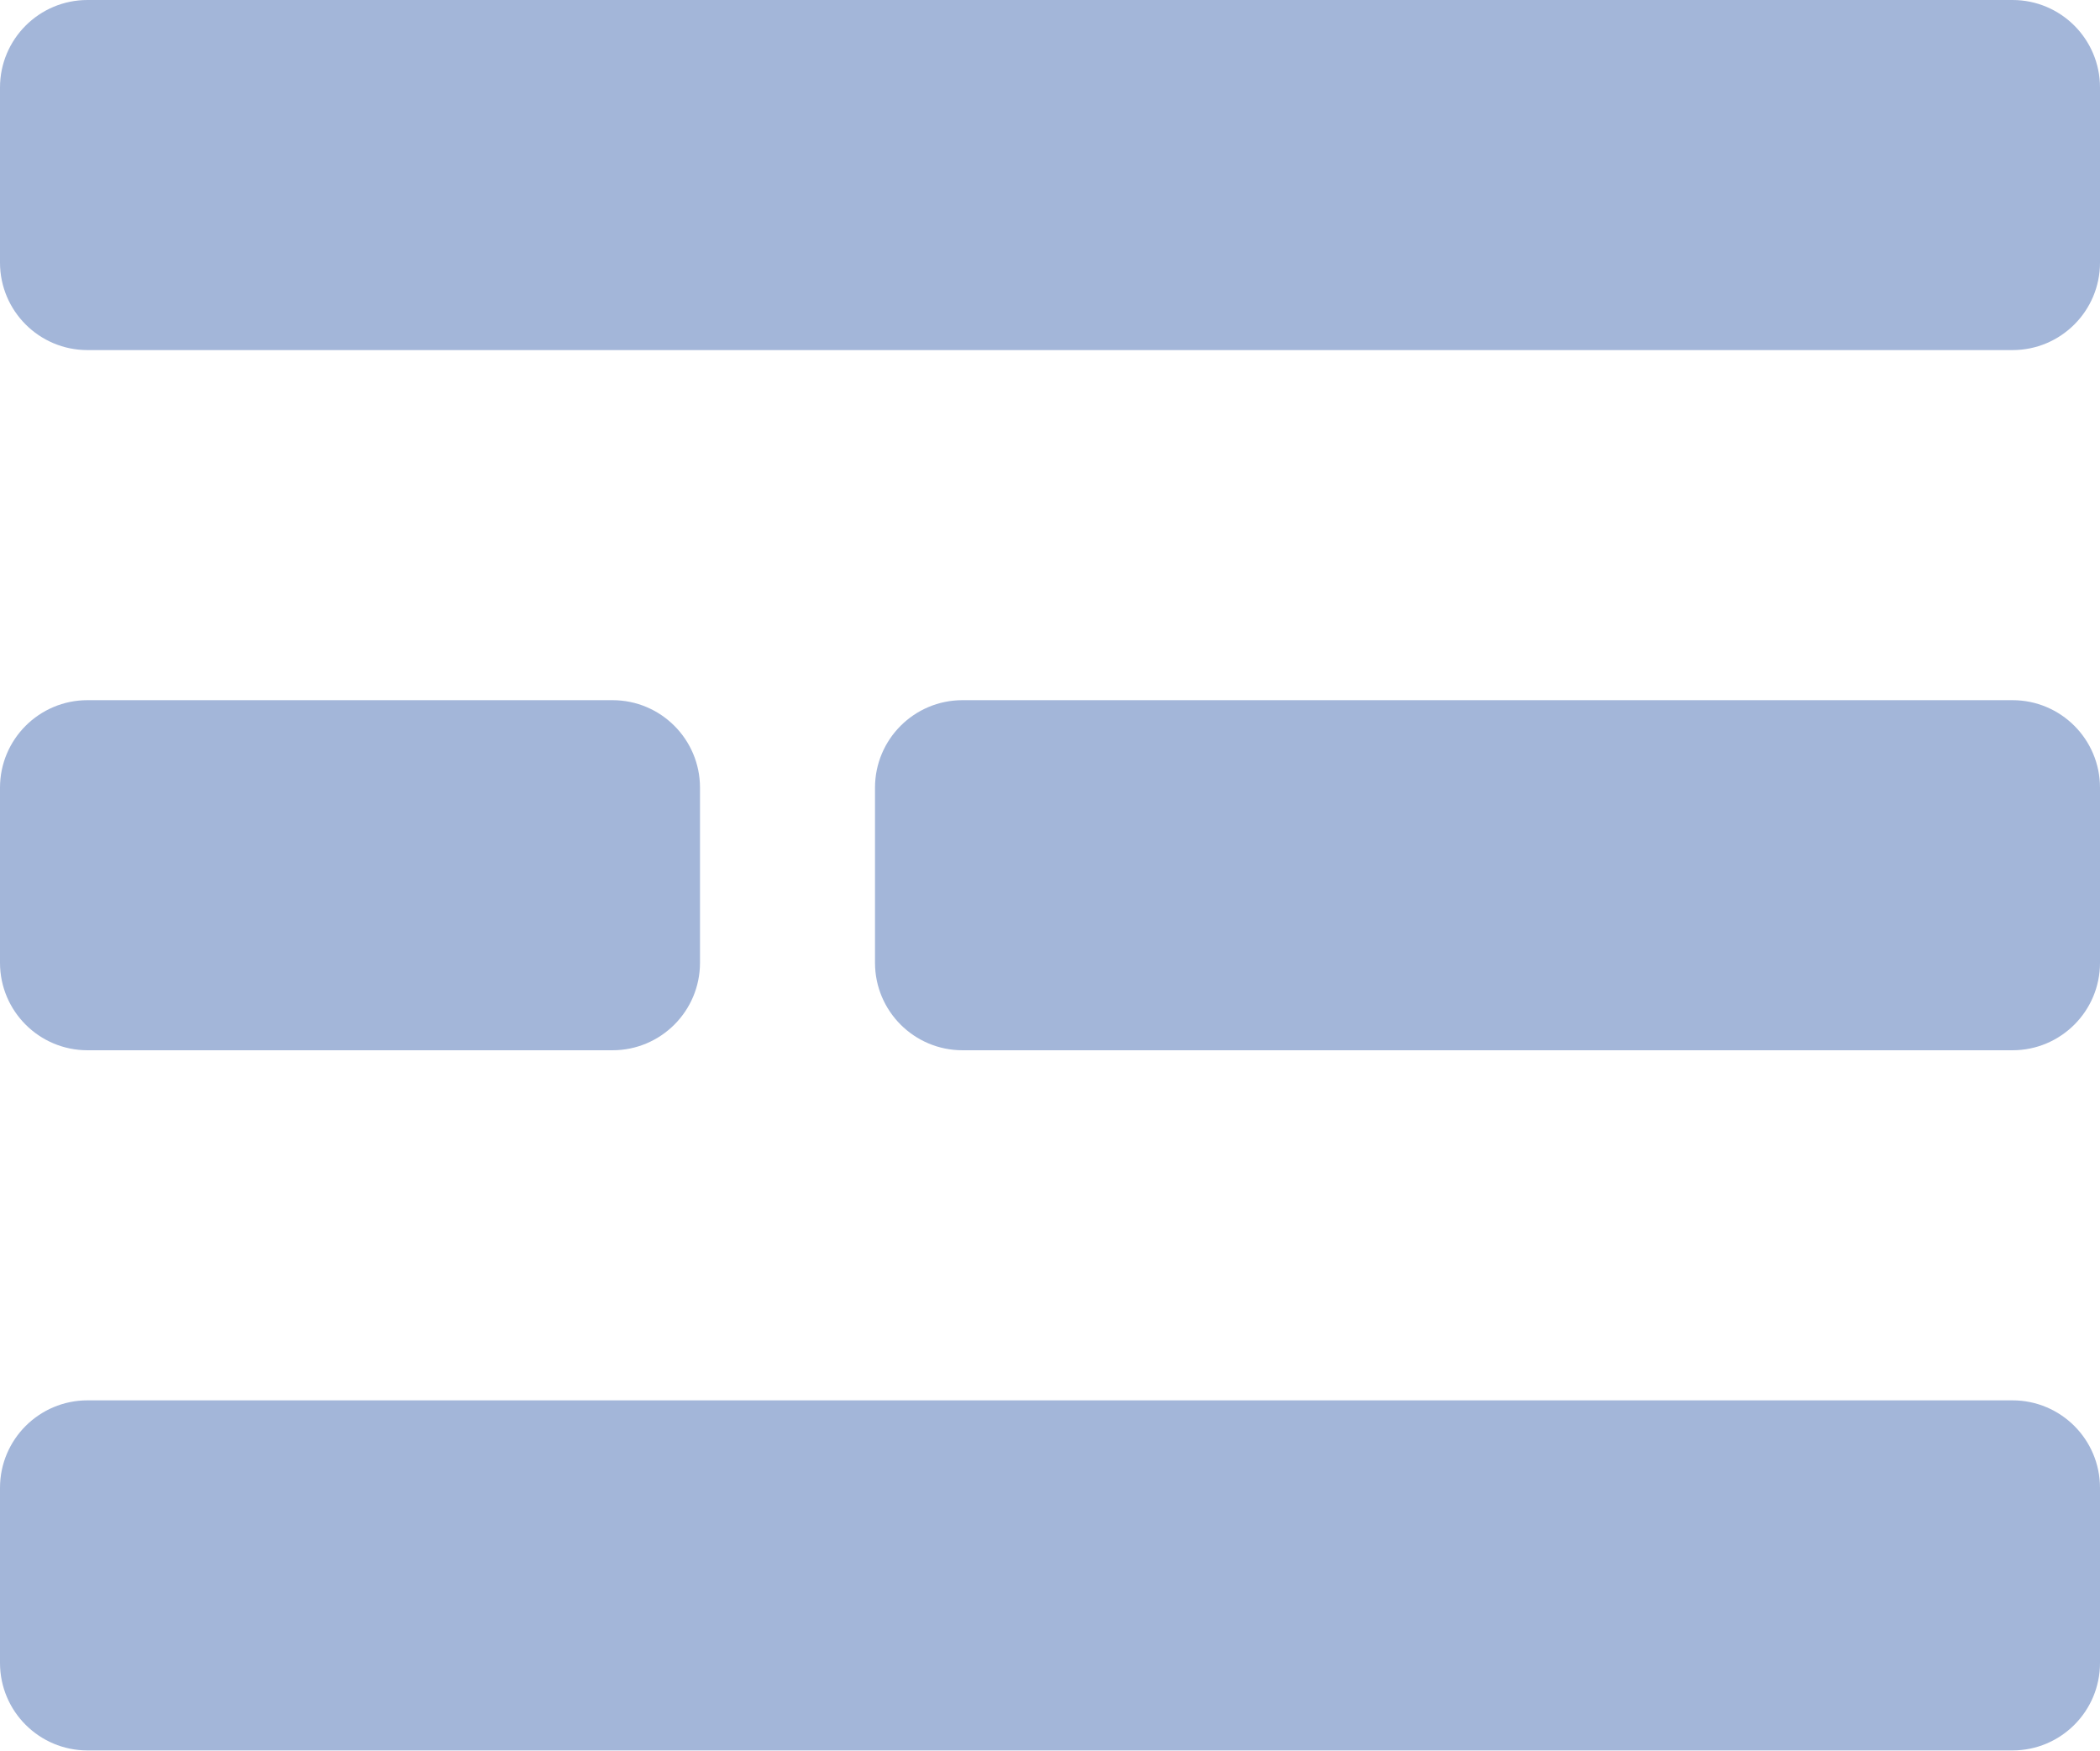
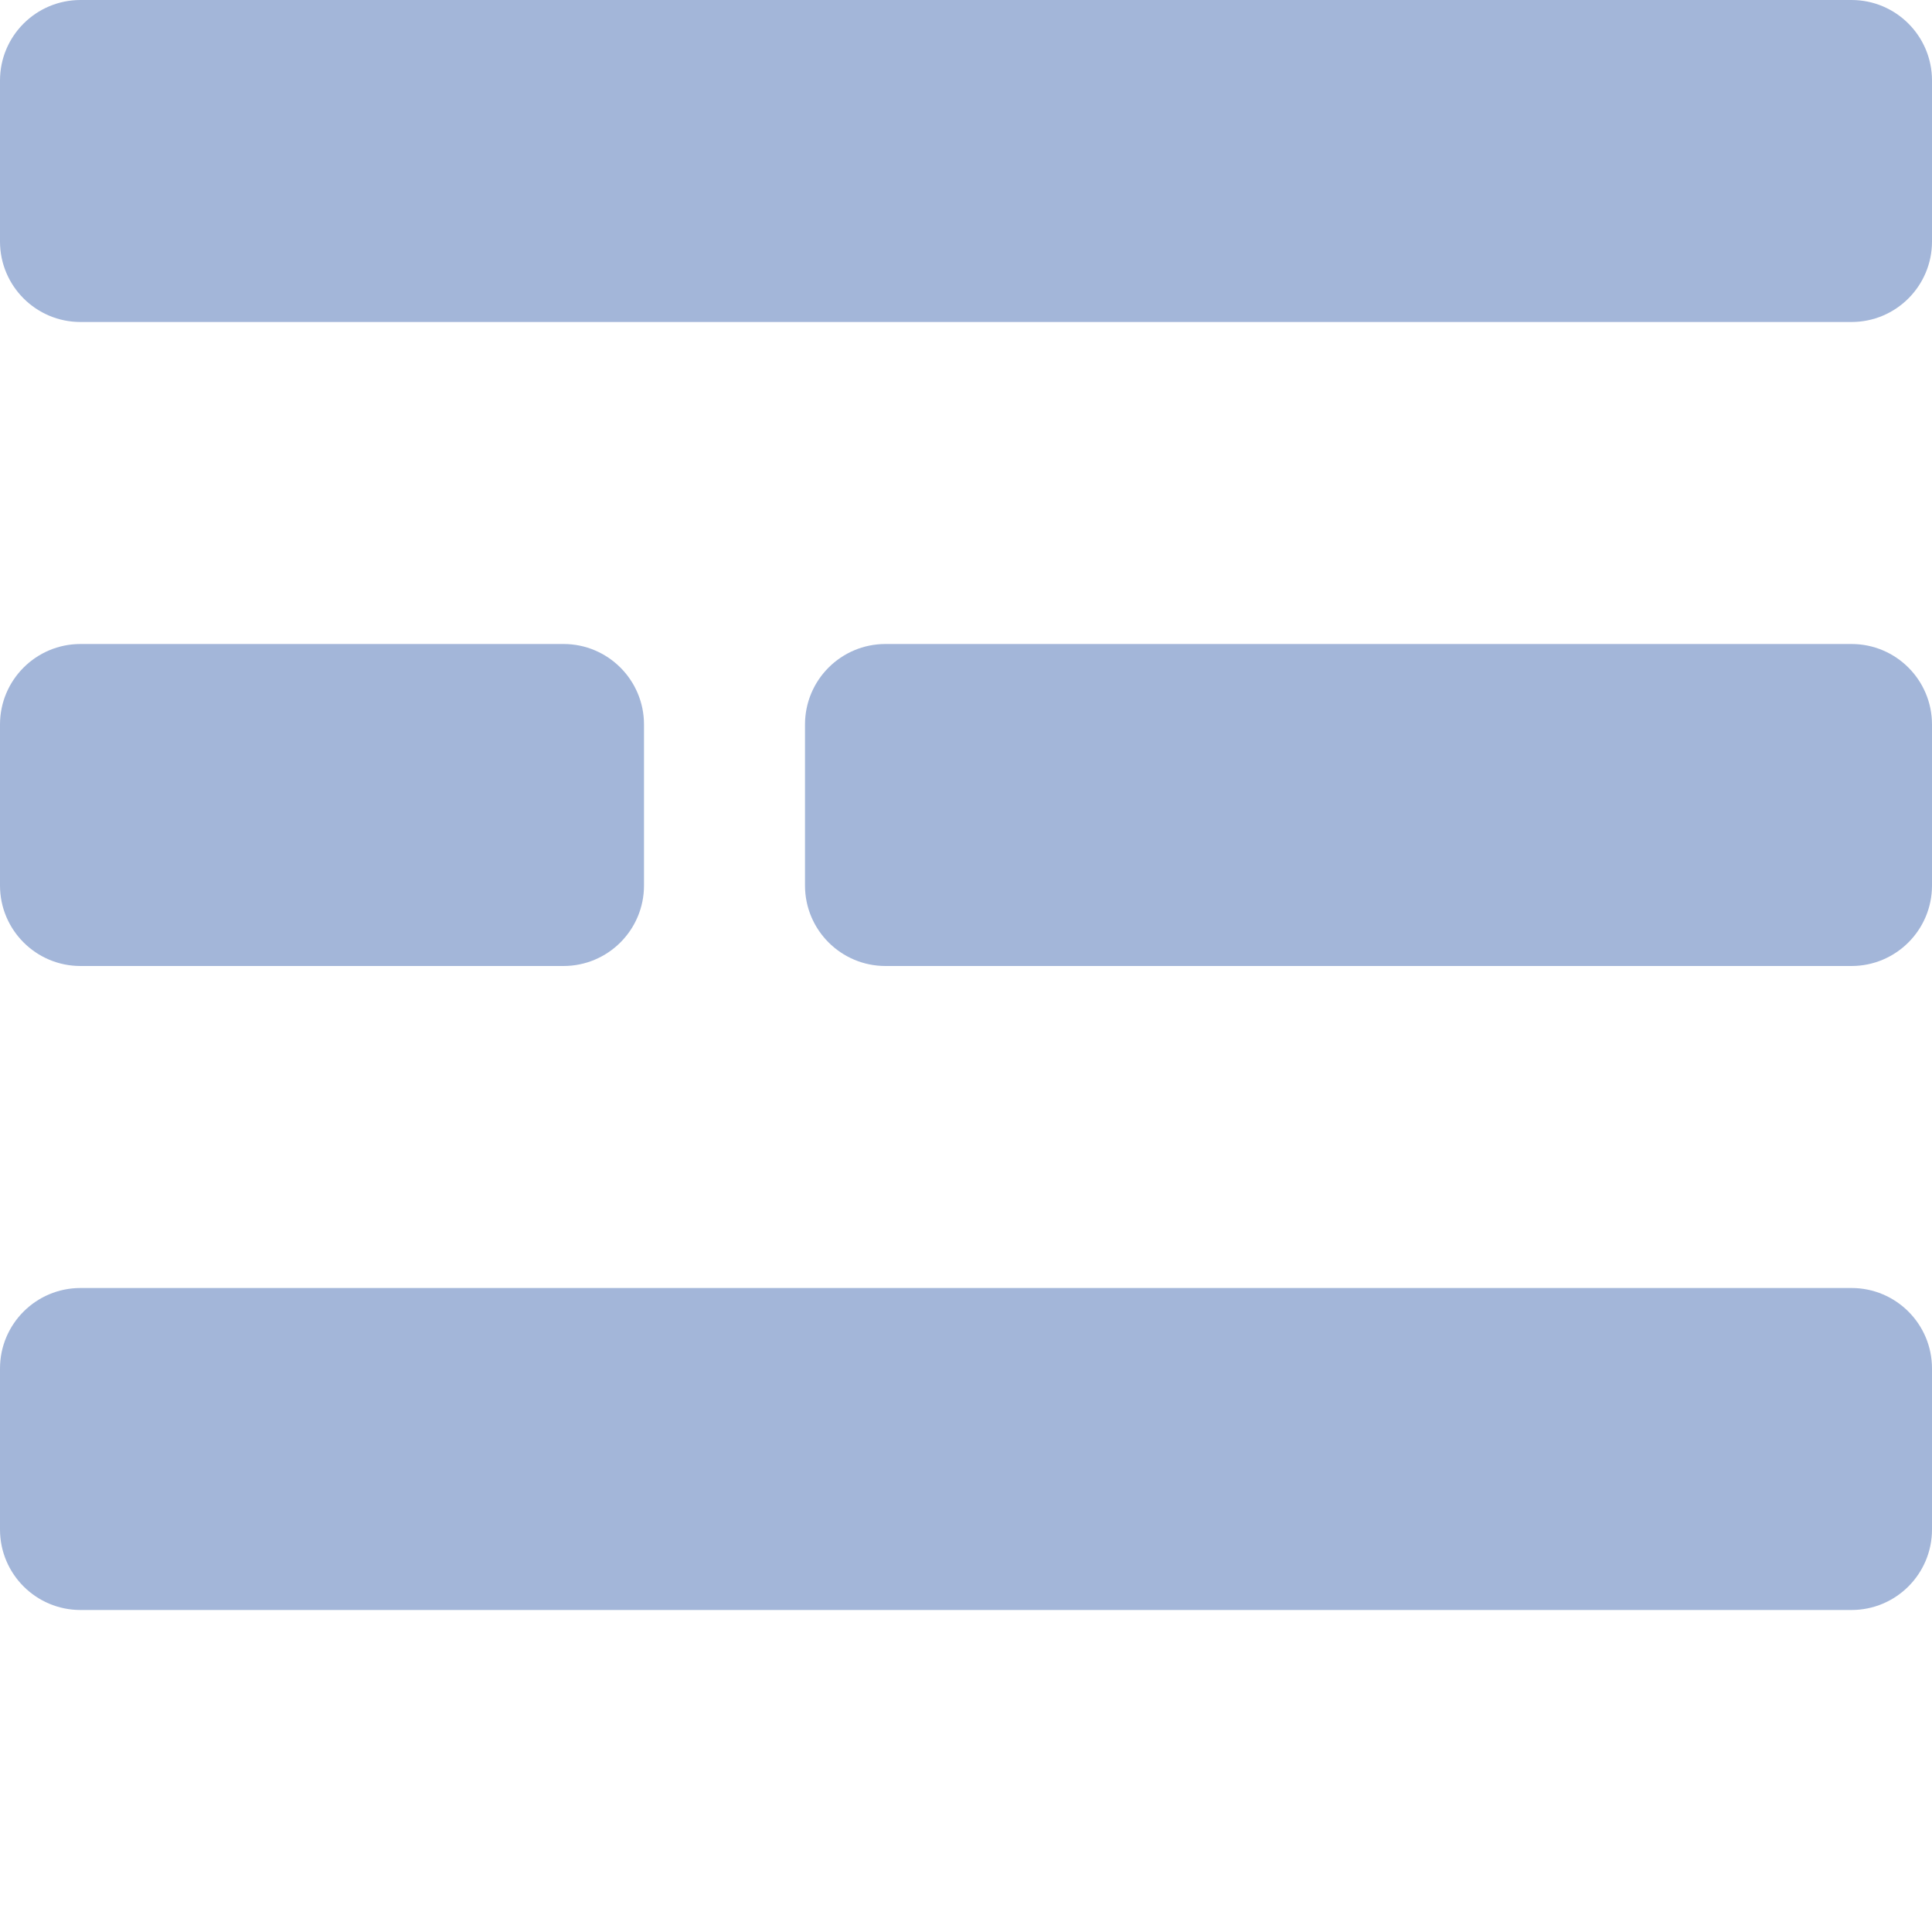
- <svg xmlns="http://www.w3.org/2000/svg" width="12" height="10" viewBox="0 0 12 10" fill="none">
+ <svg xmlns="http://www.w3.org/2000/svg" width="12" height="12" viewBox="0 0 12 12" fill="none">
  <path d="M11.5 0H.5a.5.5 0 00-.5.5v1a.5.5 0 00.5.5h11a.5.5 0 00.5-.5v-1a.5.5 0 00-.5-.5zM3.5 4h-3a.5.5 0 00-.5.5v1a.5.5 0 00.5.5h3a.5.5 0 00.5-.5v-1a.5.5 0 00-.5-.5zM11.5 4h-6a.5.5 0 00-.5.5v1a.5.5 0 00.5.5h6a.5.5 0 00.5-.5v-1a.5.5 0 00-.5-.5zM11.5 8H.5a.5.5 0 00-.5.5v1a.5.5 0 00.5.5h11a.5.5 0 00.5-.5v-1a.5.5 0 00-.5-.5z" fill="#A3B6D9" />
</svg>
